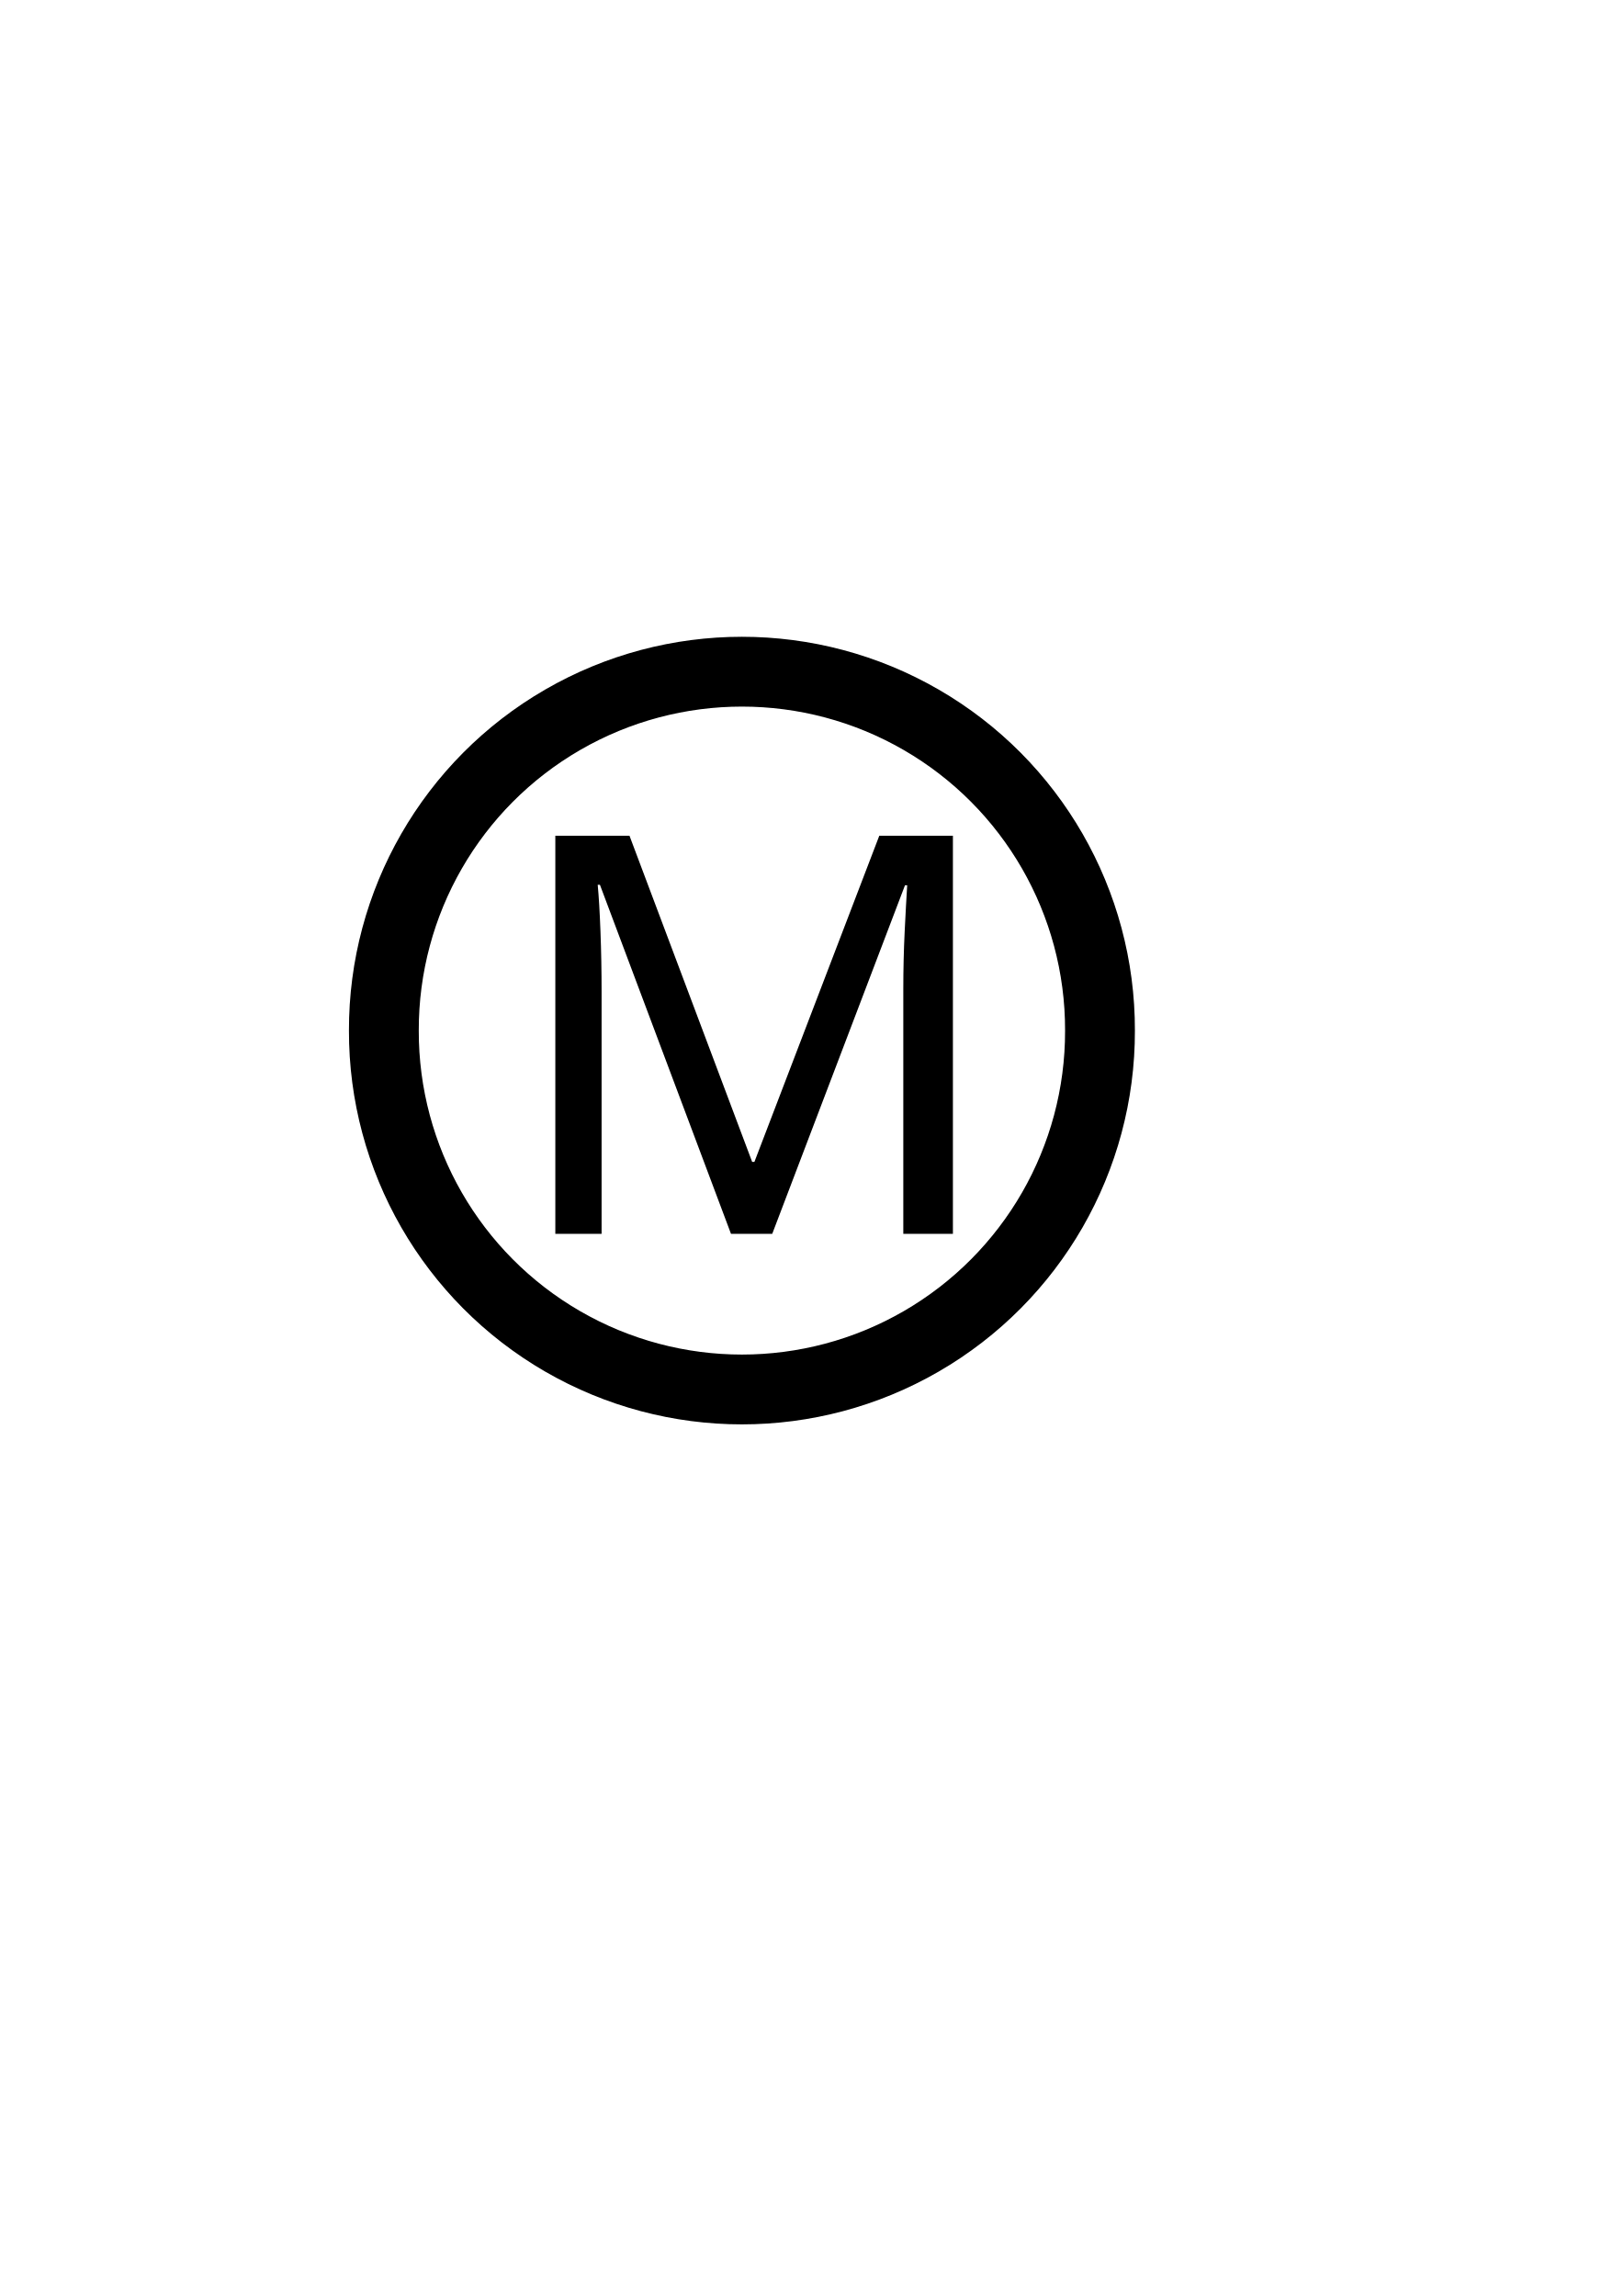
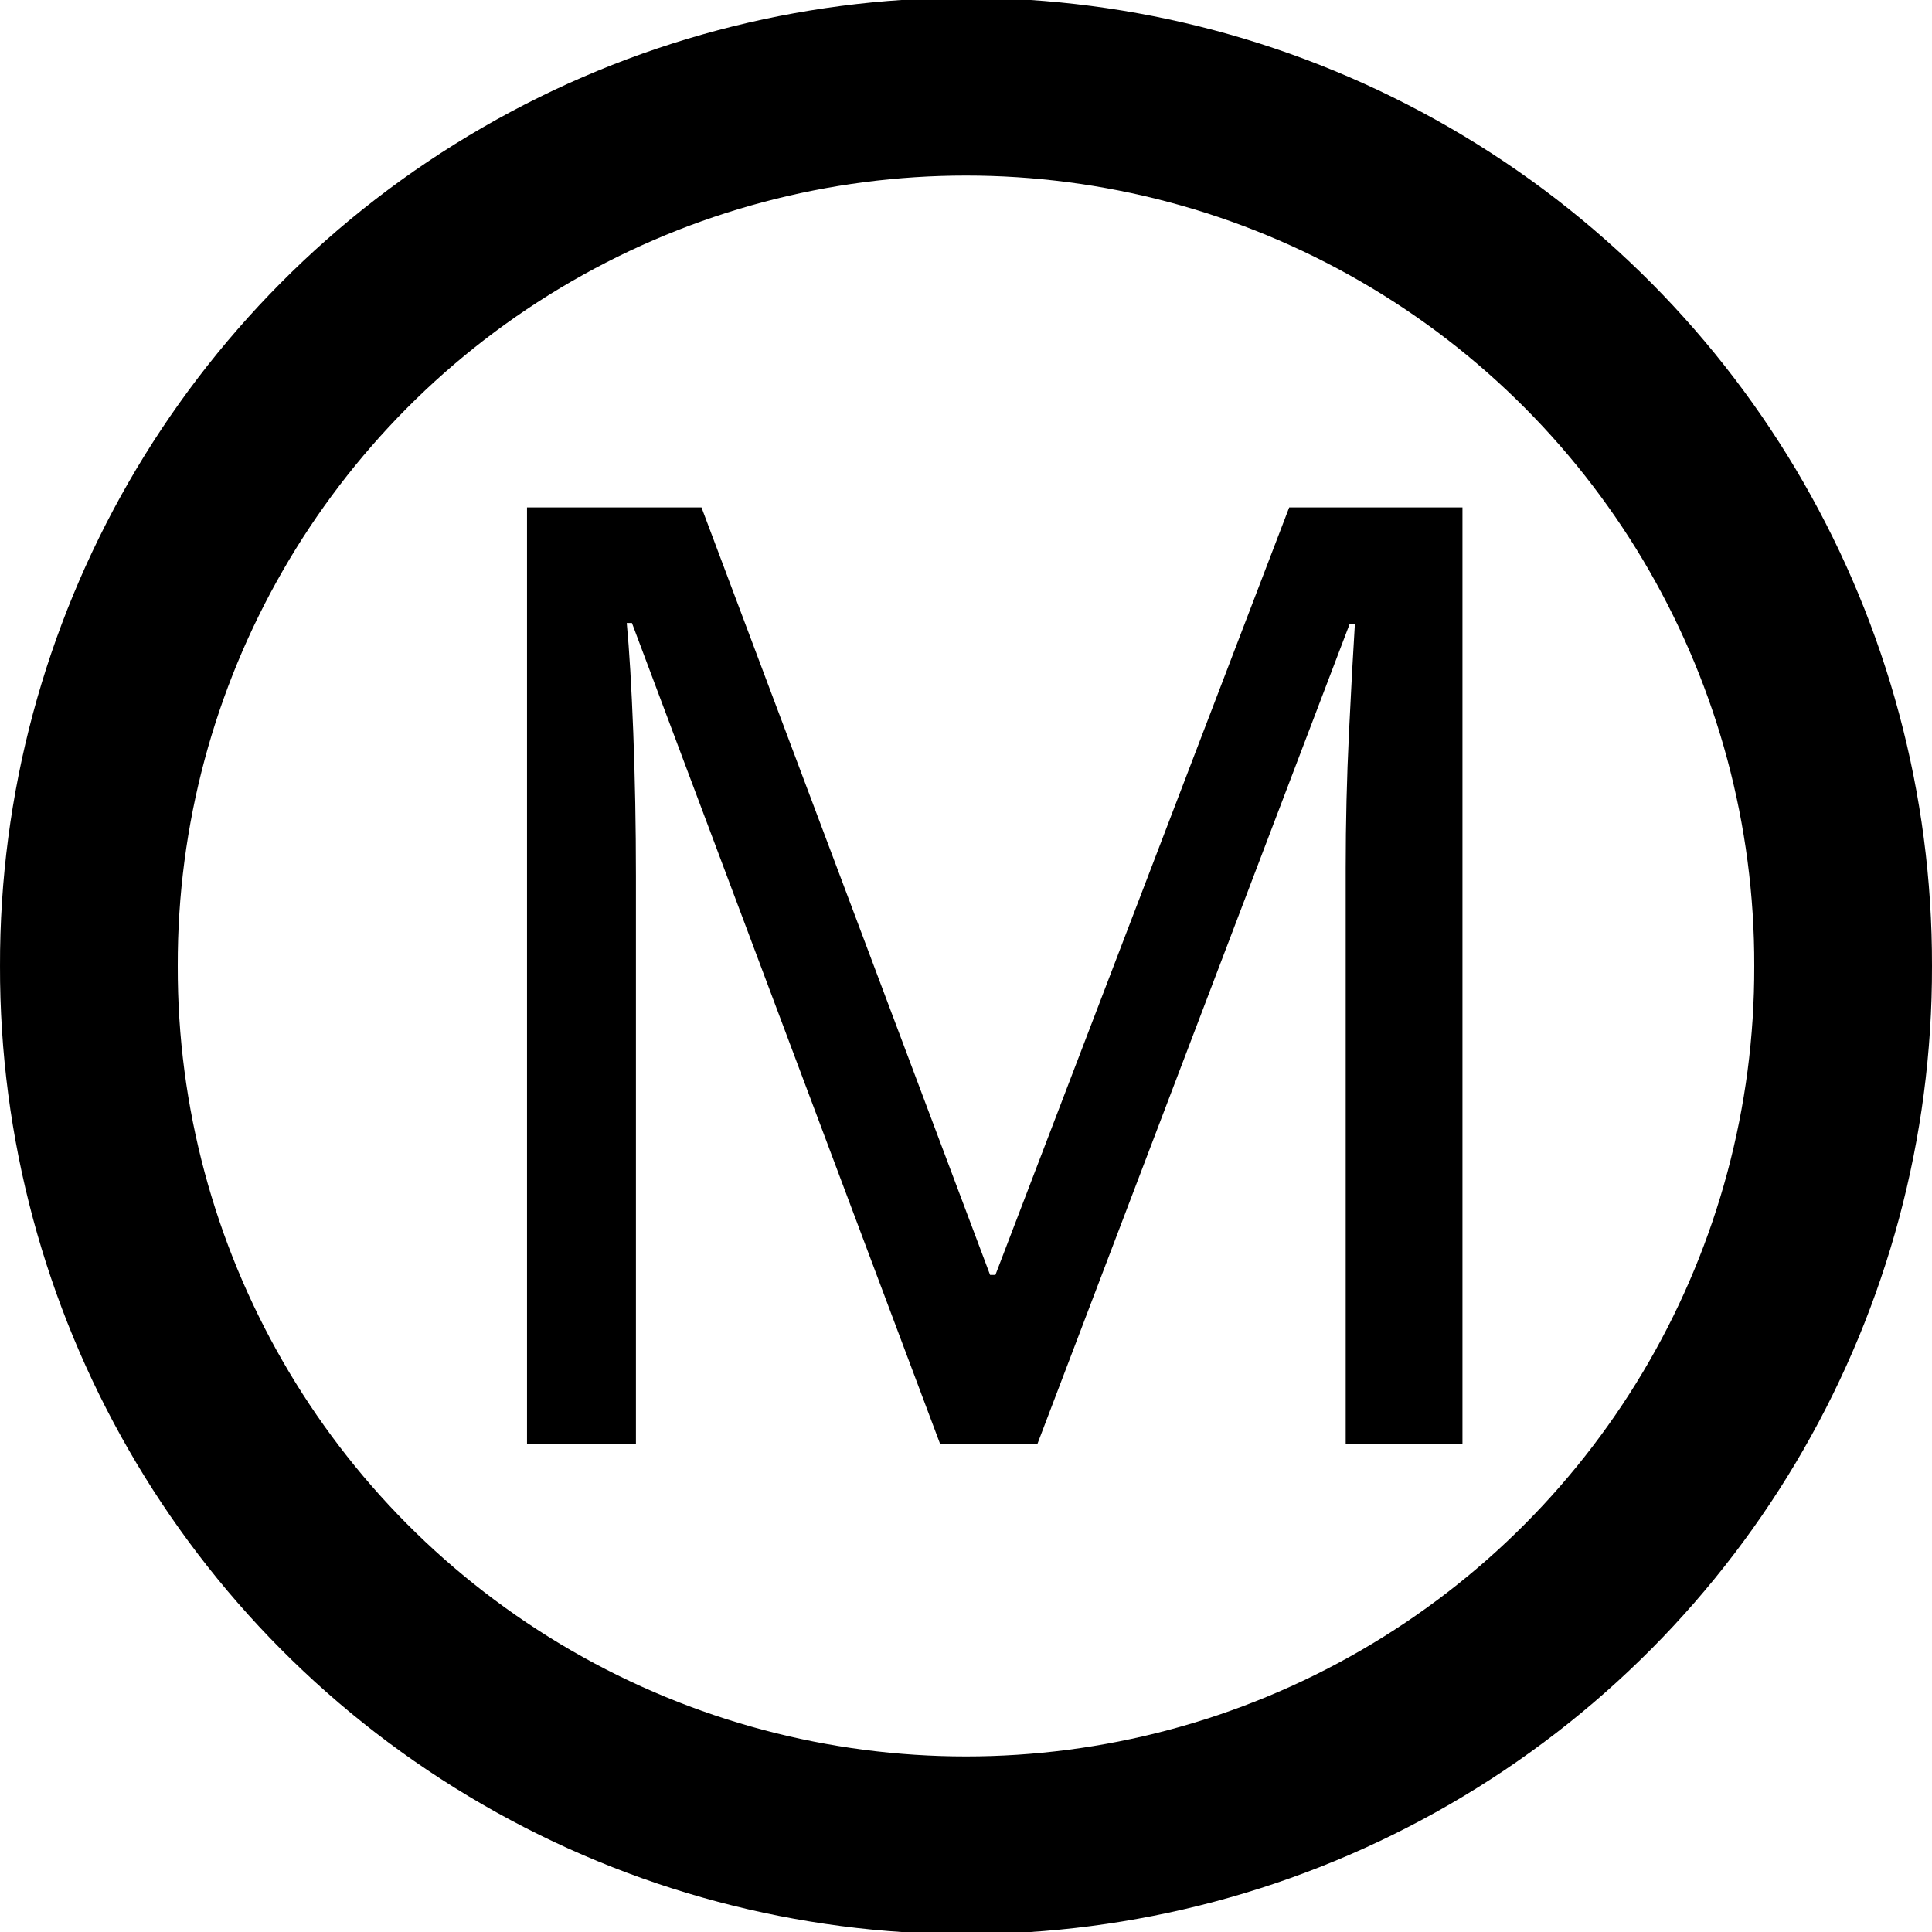
- <svg xmlns="http://www.w3.org/2000/svg" width="744.094" height="1052.362" id="svg3889" version="1.1">
+ <svg xmlns="http://www.w3.org/2000/svg" width="250" height="250" id="svg3889" version="1.1">
  <defs id="defs3891" />
-   <g id="layer1">
-     <path style="fill:none;stroke:#000000;stroke-width:31.913;stroke-miterlimit:4;stroke-opacity:1;stroke-dasharray:none" id="path3897" d="m 507.097,474.555 a 163.645,163.645 0 1 1 -327.289,0 163.645,163.645 0 1 1 327.289,0 z" transform="matrix(1.002725,0,0,1.002725,-4.387711,-3.485832)" />
-     <rect style="opacity:0.8;fill:none;stroke:none" id="rect2984" width="400.087" height="400.087" x="139.956" y="272.319" />
-     <text xml:space="preserve" style="font-size:255.558px;font-style:normal;font-weight:normal;line-height:125%;letter-spacing:0px;word-spacing:0px;fill:#000000;fill-opacity:1;stroke:none;font-family:Sans" x="229.691" y="565.514" id="text2985">
-       <tspan id="tspan2987" x="229.691" y="565.514">M</tspan>
+   <g id="layer1" transform="translate(0,-802.3622)">
+     <path style="fill:none;stroke:#000000;stroke-width:33.161;stroke-miterlimit:4;stroke-opacity:1;stroke-dasharray:none" id="path3897" d="m 507.097,474.555 a 163.645,163.645 0 1 1 -327.289,0 163.645,163.645 0 1 1 327.289,0 z" transform="matrix(0.6935757,0,0,0.6935757,-113.2099,598.2224)" />
+     <text xml:space="preserve" style="font-size:169.759px;font-style:normal;font-weight:normal;line-height:125%;letter-spacing:0px;word-spacing:0px;fill:#000000;fill-opacity:1;stroke:none;font-family:Sans" x="51.725" y="989.24" id="text2985">
+       <tspan id="tspan2987" x="51.725" y="989.24">M</tspan>
    </text>
  </g>
</svg>
